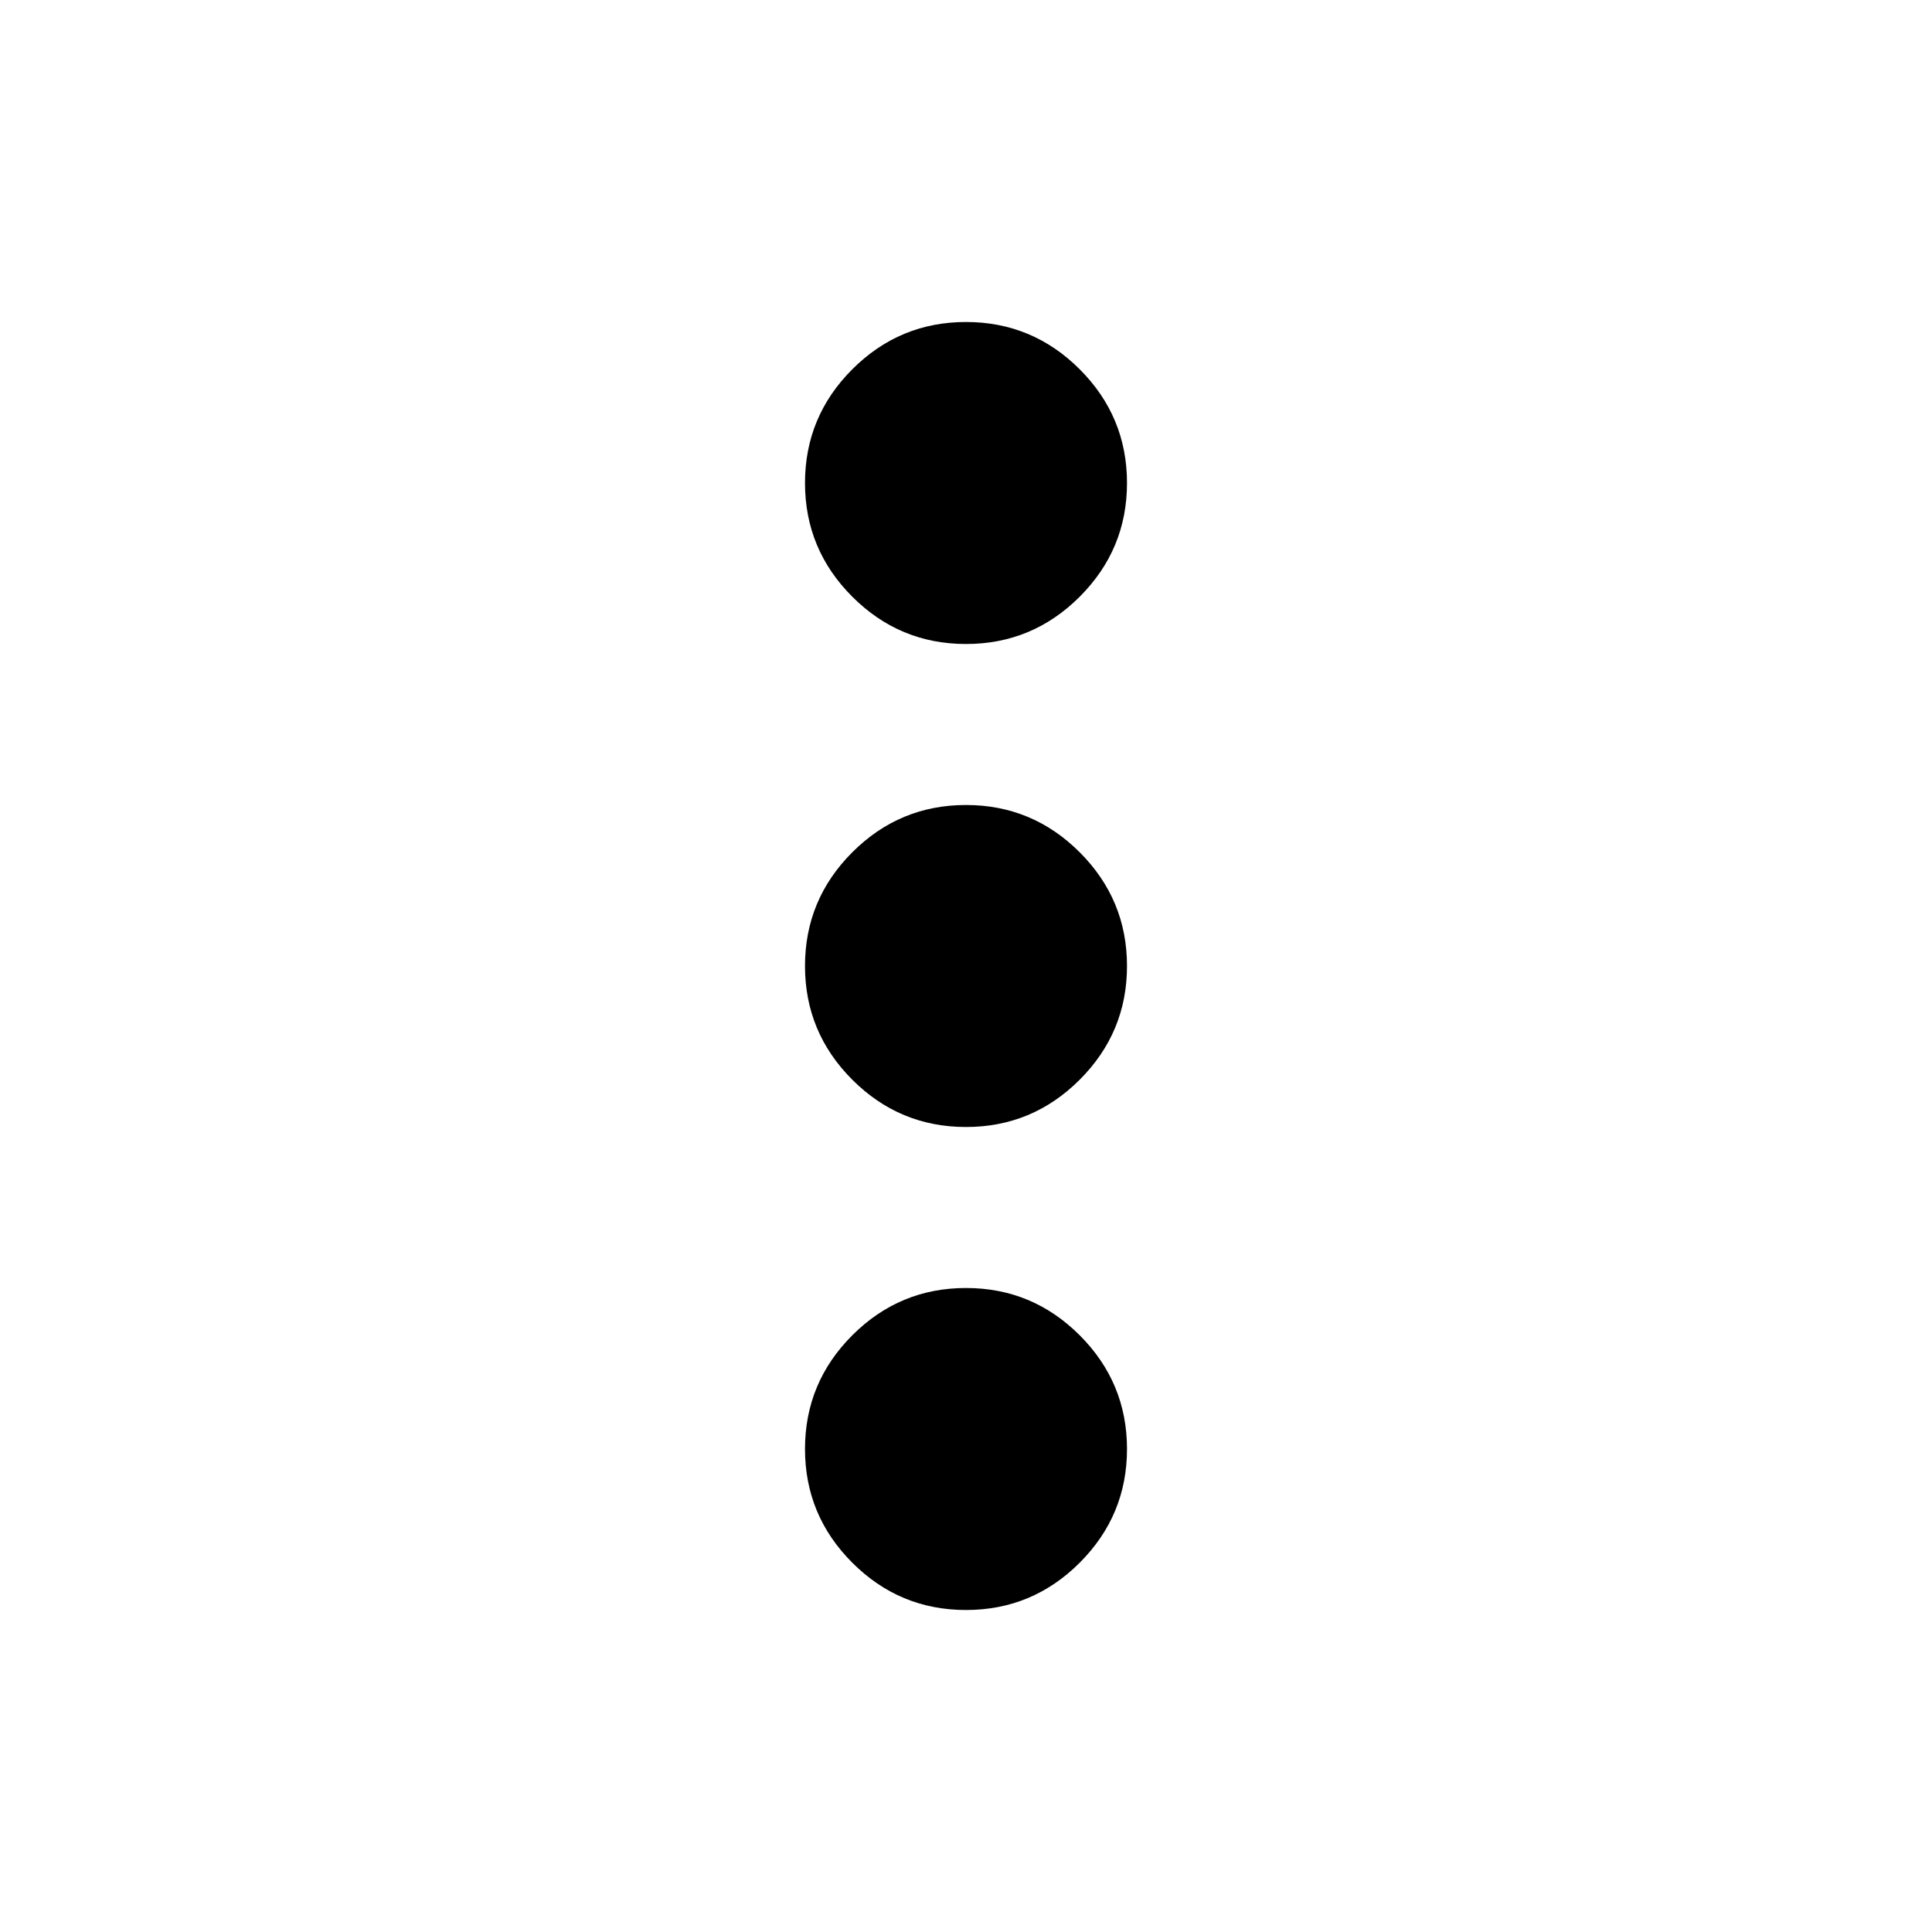
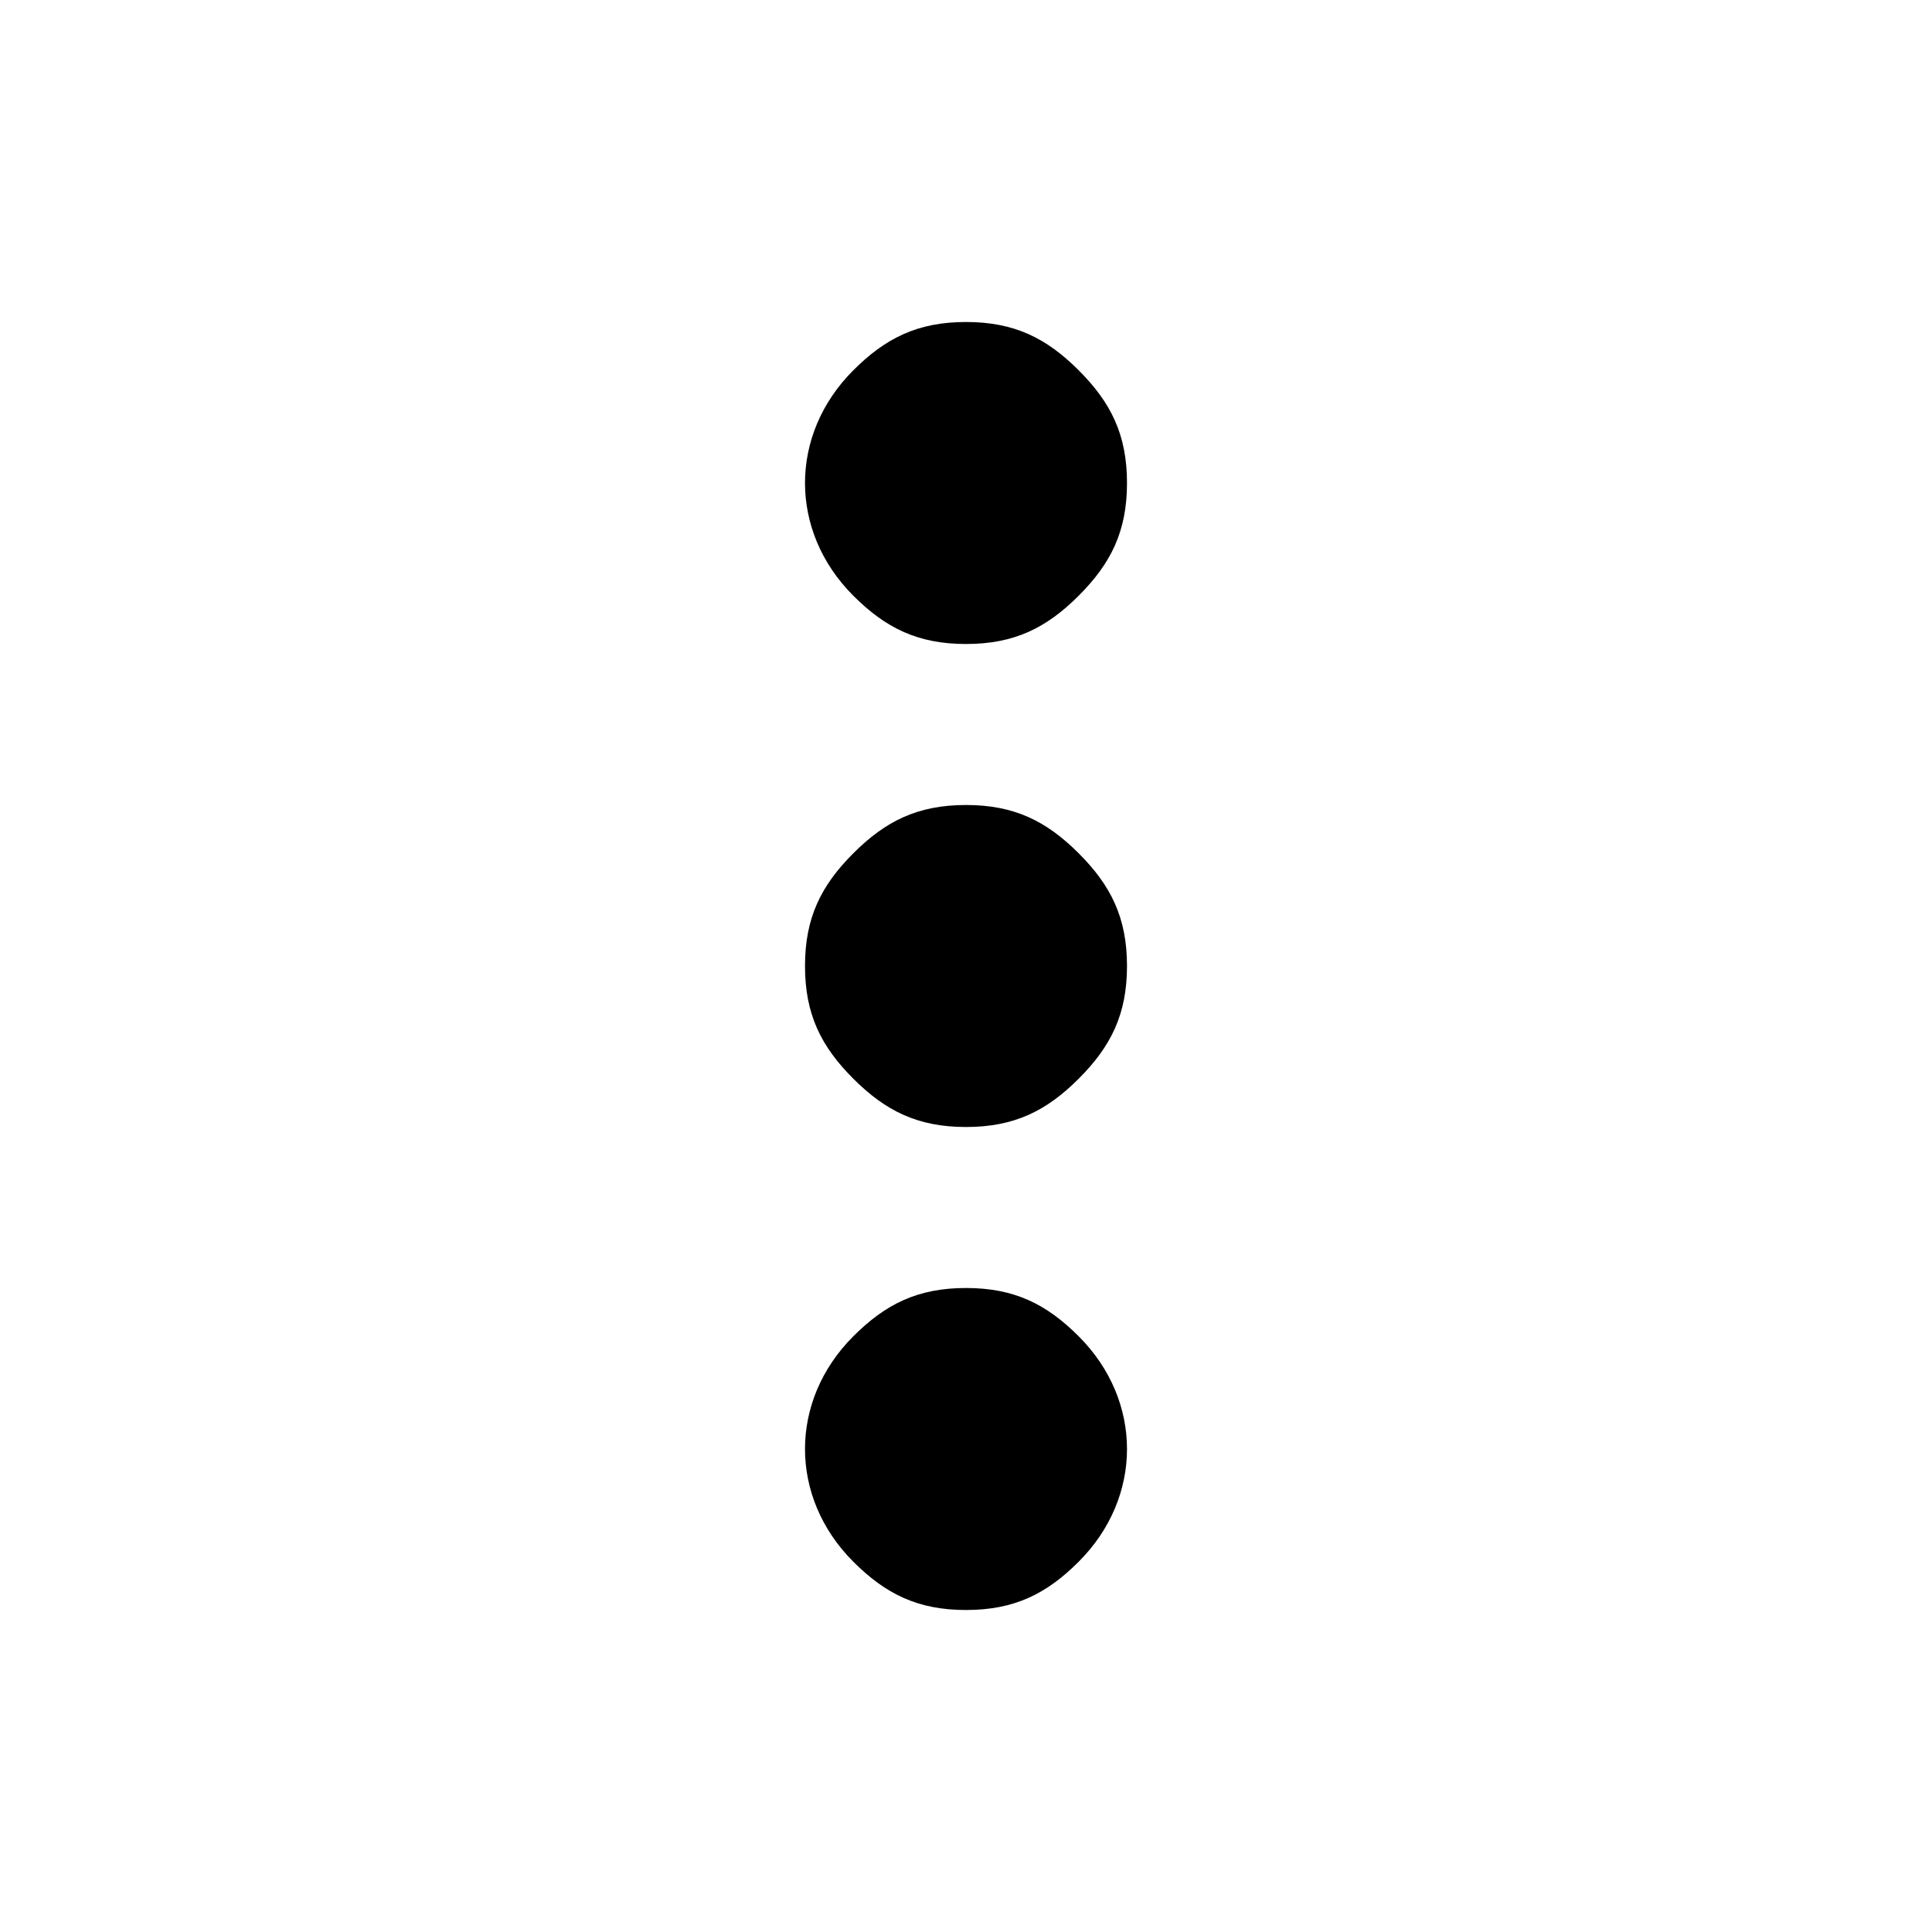
- <svg xmlns="http://www.w3.org/2000/svg" height="24" viewBox="0 -960 960 960" width="24">
-   <path d="M480-160q-33 0-56.5-23.5T400-240q0-33 23.5-56.5T480-320q33 0 56.5 23.5T560-240q0 33-23.5 56.5T480-160Zm0-240q-33 0-56.5-23.5T400-480q0-33 23.5-56.5T480-560q33 0 56.5 23.5T560-480q0 33-23.5 56.5T480-400Zm0-240q-33 0-56.5-23.5T400-720q0-33 23.5-56.5T480-800q33 0 56.5 23.5T560-720q0 33-23.5 56.5T480-640Z" />
+ <svg xmlns="http://www.w3.org/2000/svg" version="1.1" id="Layer_1" x="0px" y="0px" viewBox="0 0 24 24" style="enable-background:new 0 0 24 24;" xml:space="preserve">
+   <path d="M12,20c-0.6,0-1-0.2-1.4-0.6S10,18.5,10,18s0.2-1,0.6-1.4S11.4,16,12,16s1,0.2,1.4,0.6S14,17.5,14,18s-0.2,1-0.6,1.4  S12.6,20,12,20z M12,14c-0.6,0-1-0.2-1.4-0.6S10,12.6,10,12s0.2-1,0.6-1.4S11.4,10,12,10s1,0.2,1.4,0.6S14,11.4,14,12  s-0.2,1-0.6,1.4S12.6,14,12,14z M12,8c-0.6,0-1-0.2-1.4-0.6C10.2,7,10,6.5,10,6s0.2-1,0.6-1.4C11,4.2,11.4,4,12,4s1,0.2,1.4,0.6  C13.8,5,14,5.4,14,6s-0.2,1-0.6,1.4C13,7.8,12.6,8,12,8z" />
</svg>
